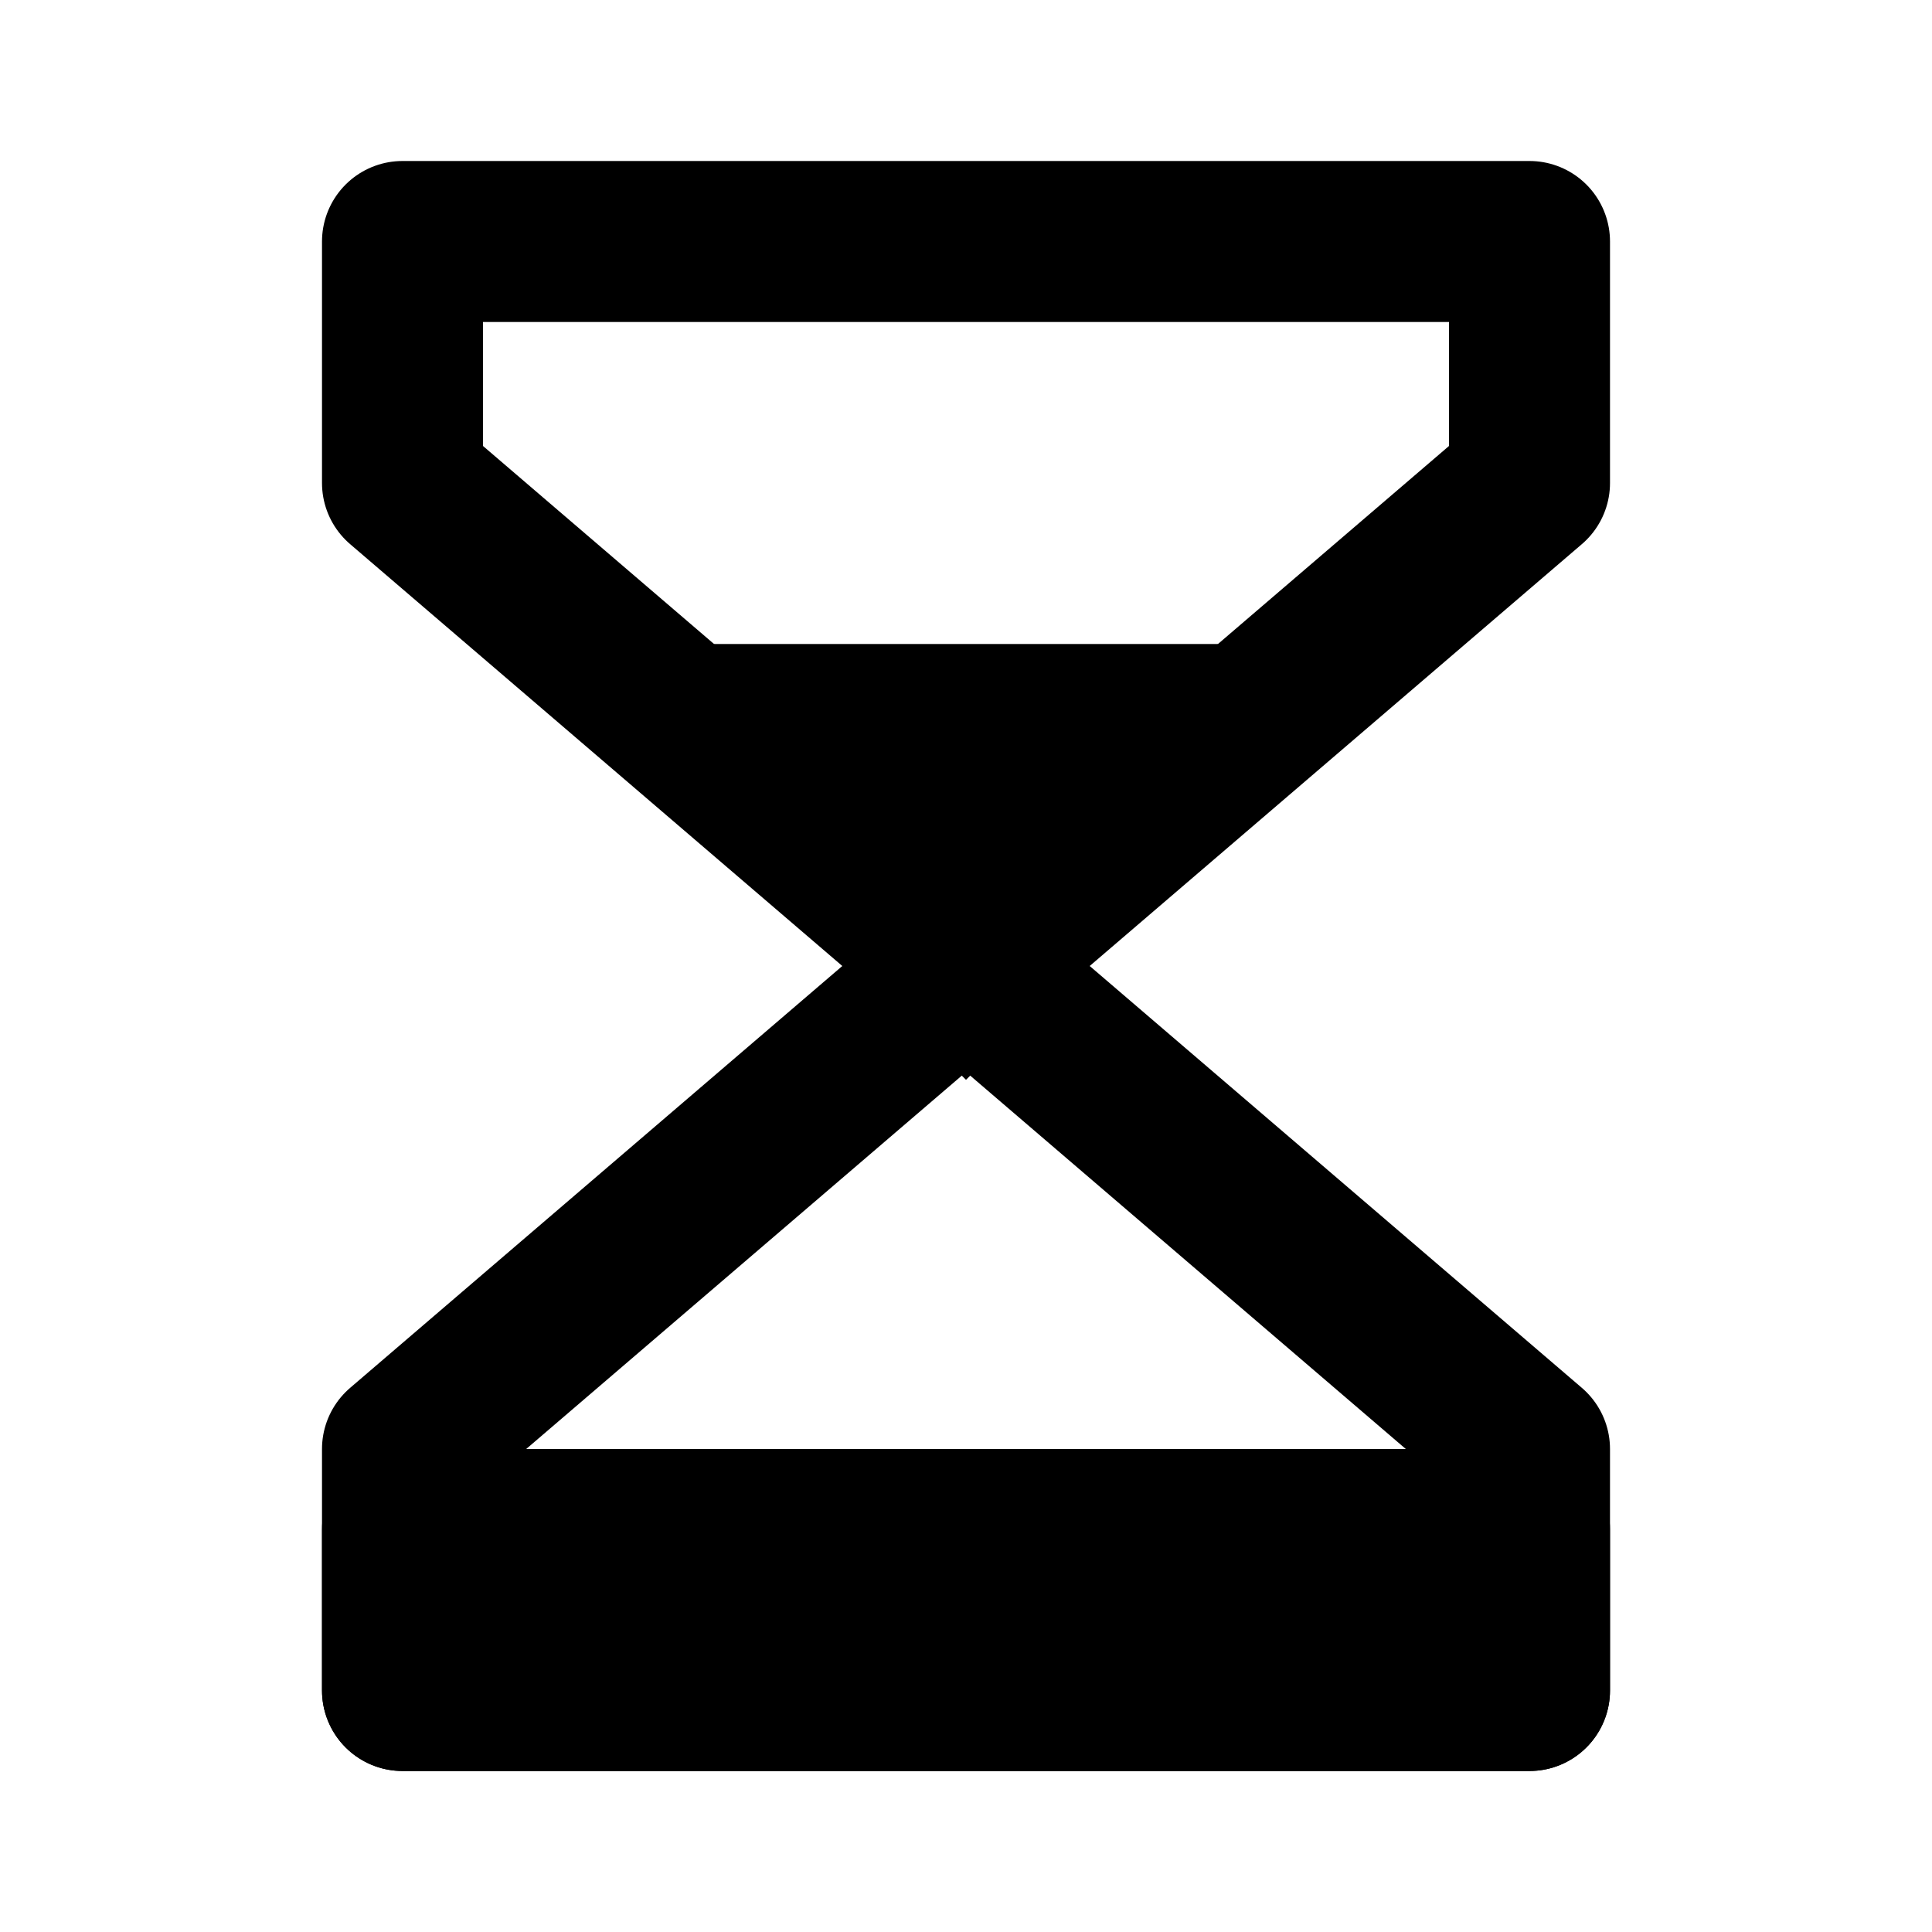
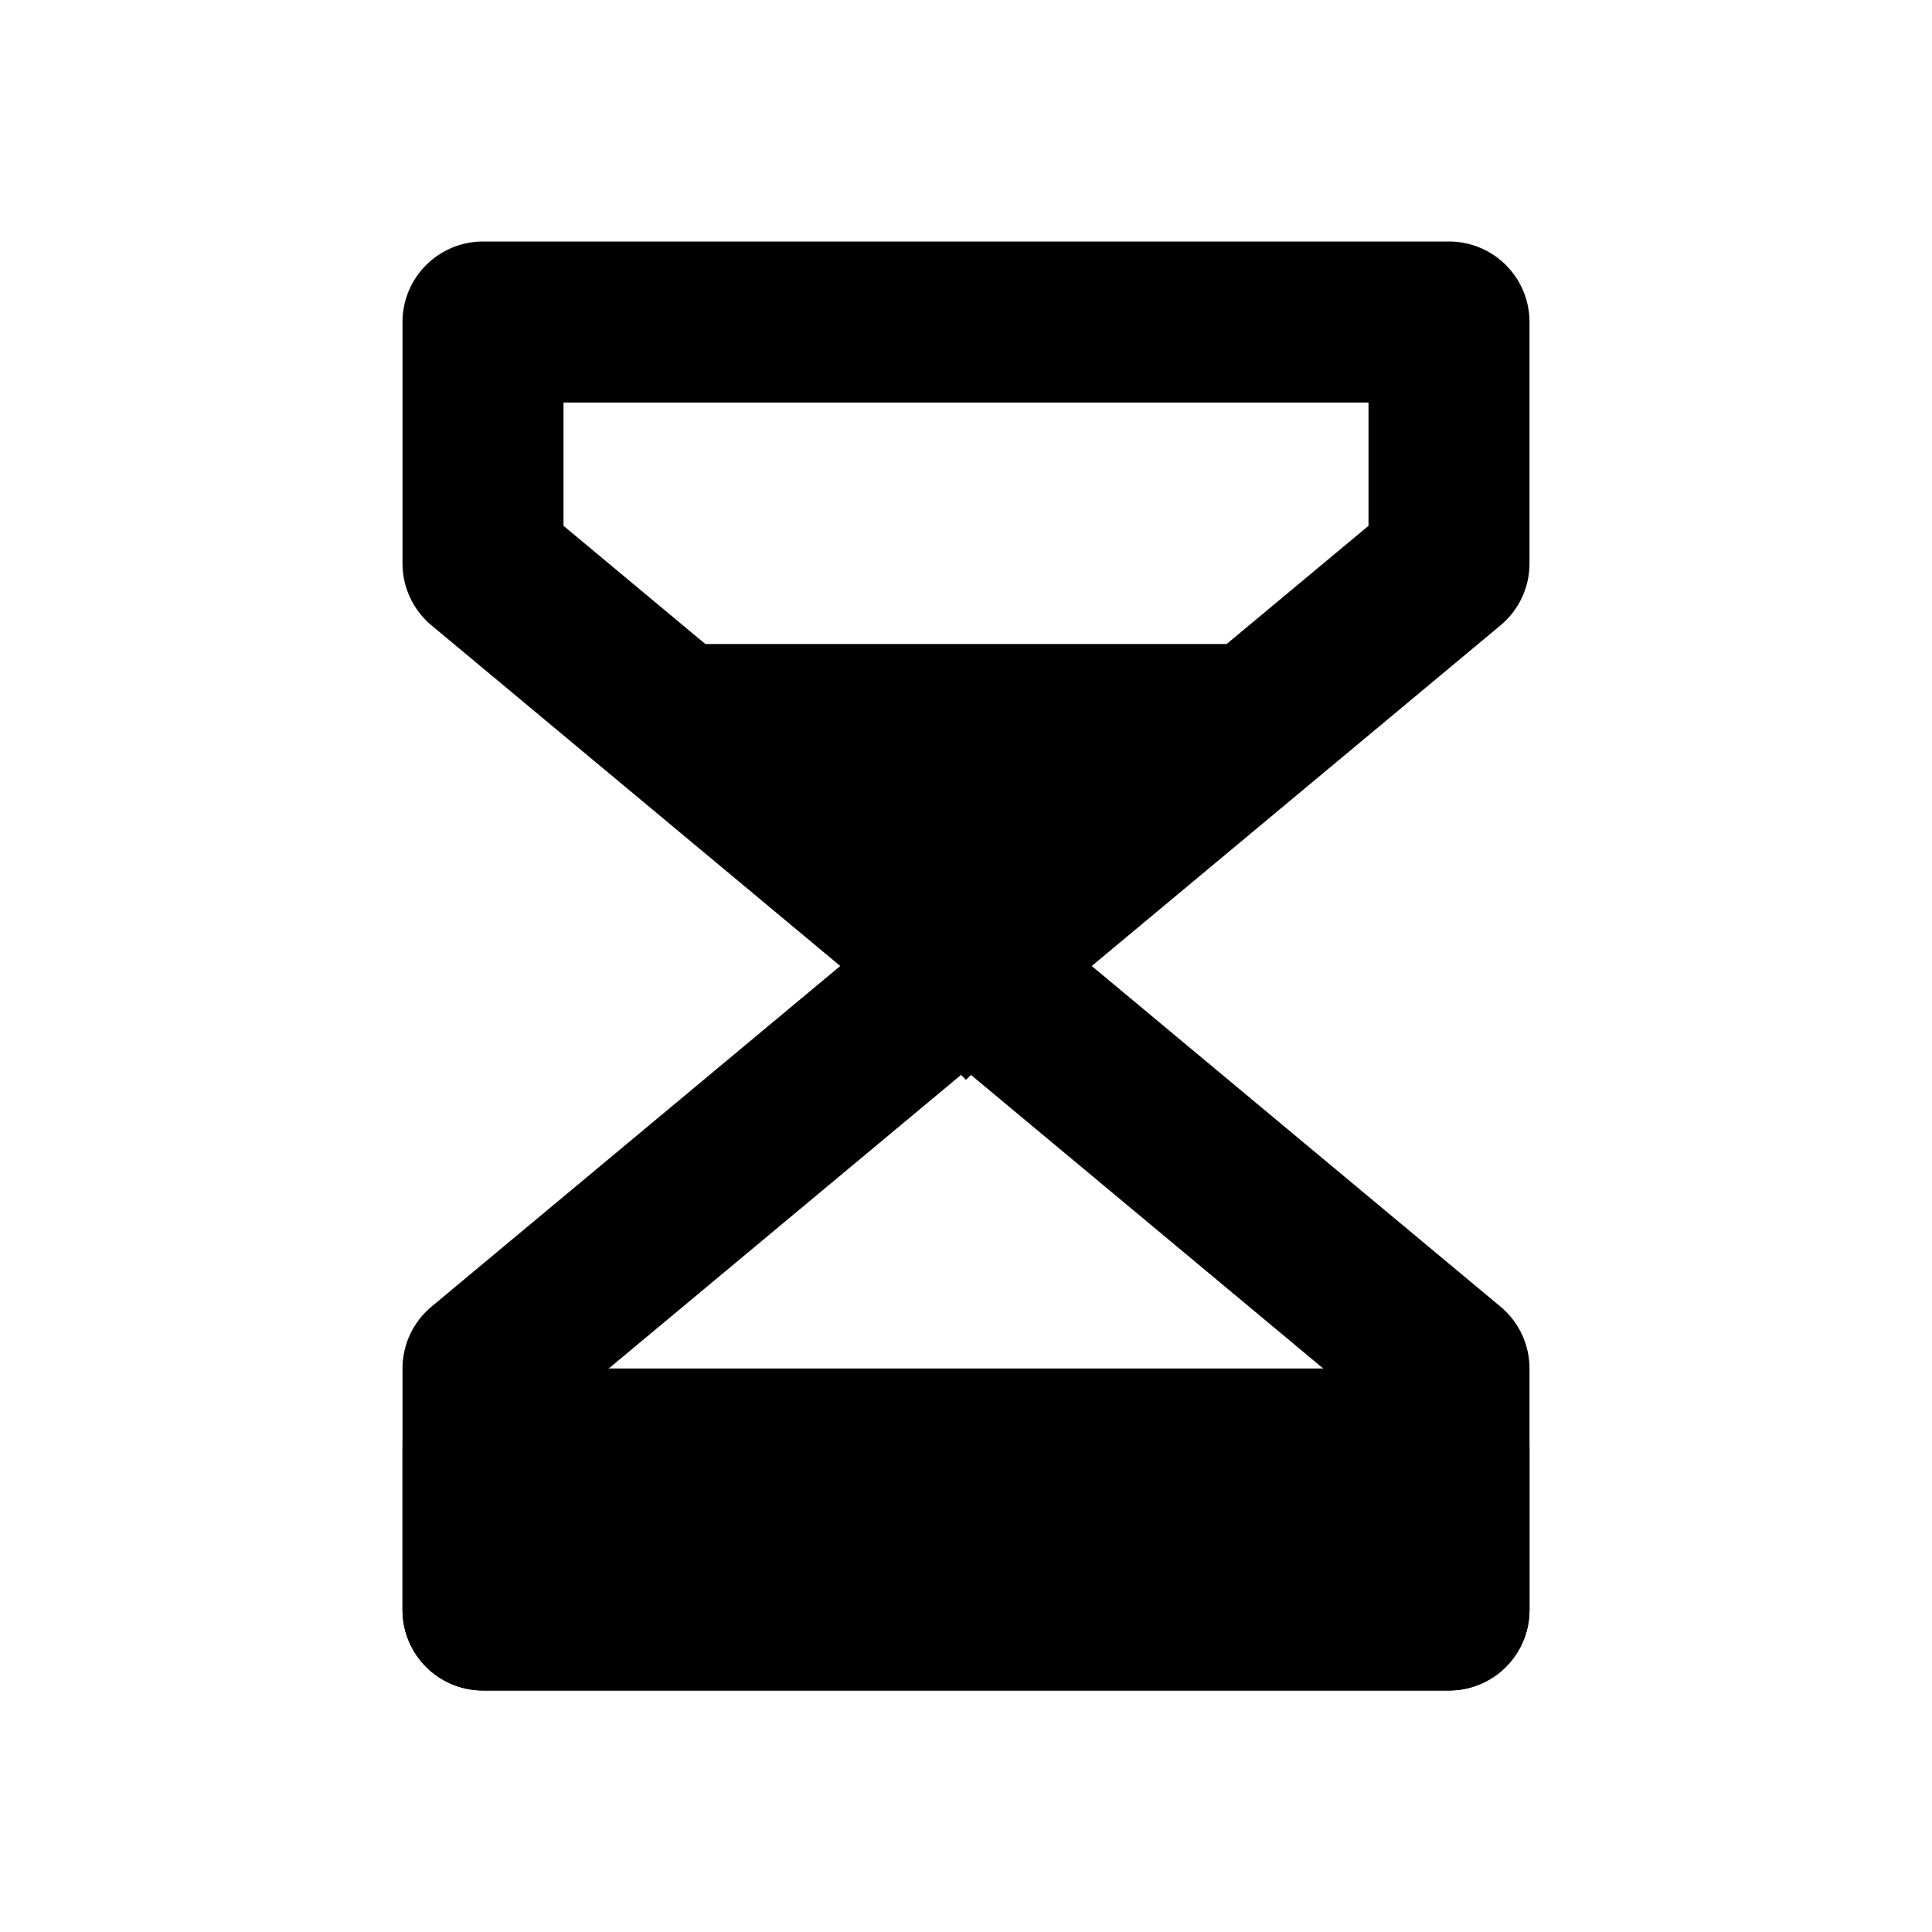
<svg xmlns="http://www.w3.org/2000/svg" width="24cm" height="24cm" viewBox="0 0 240 240" version="1.1" id="svg5">
  <defs id="defs2" />
  <g id="layer1">
-     <path style="fill:none;stroke:#000000;stroke-width:20;stroke-linecap:butt;stroke-linejoin:round;stroke-miterlimit:4;stroke-dasharray:none;stroke-opacity:1" d="M 50,30 V 60 L 190,180 v 30 H 50 v -30 L 190,60 V 30 Z" id="path3799" />
-     <rect style="fill:#000000;stroke:#000000;stroke-width:20;stroke-linejoin:round;stroke-miterlimit:4;stroke-dasharray:none;stop-color:#000000;fill-opacity:1" id="rect3921" width="140" height="20" x="50" y="190" />
+     <path style="fill:none;stroke:#000000;stroke-width:20;stroke-linecap:butt;stroke-linejoin:round;stroke-miterlimit:4;stroke-dasharray:none;stroke-opacity:1" d="M 60,40 V 70 L 180,170 v 30 H 60 v -30 L 180,70 V 40 Z" id="path3799" />
+     <rect style="fill:#000000;fill-opacity:1;stroke:#000000;stroke-width:20;stroke-linejoin:round;stroke-miterlimit:4;stroke-dasharray:none;stop-color:#000000" id="rect3921" width="120" height="20" x="60" y="180" />
    <path style="fill:#000000;fill-opacity:1;stroke:#000000;stroke-width:20;stroke-linecap:butt;stroke-linejoin:miter;stroke-miterlimit:4;stroke-dasharray:none;stroke-opacity:1" d="M 120,120 90,90 h 60 z" id="path3956" />
  </g>
</svg>
